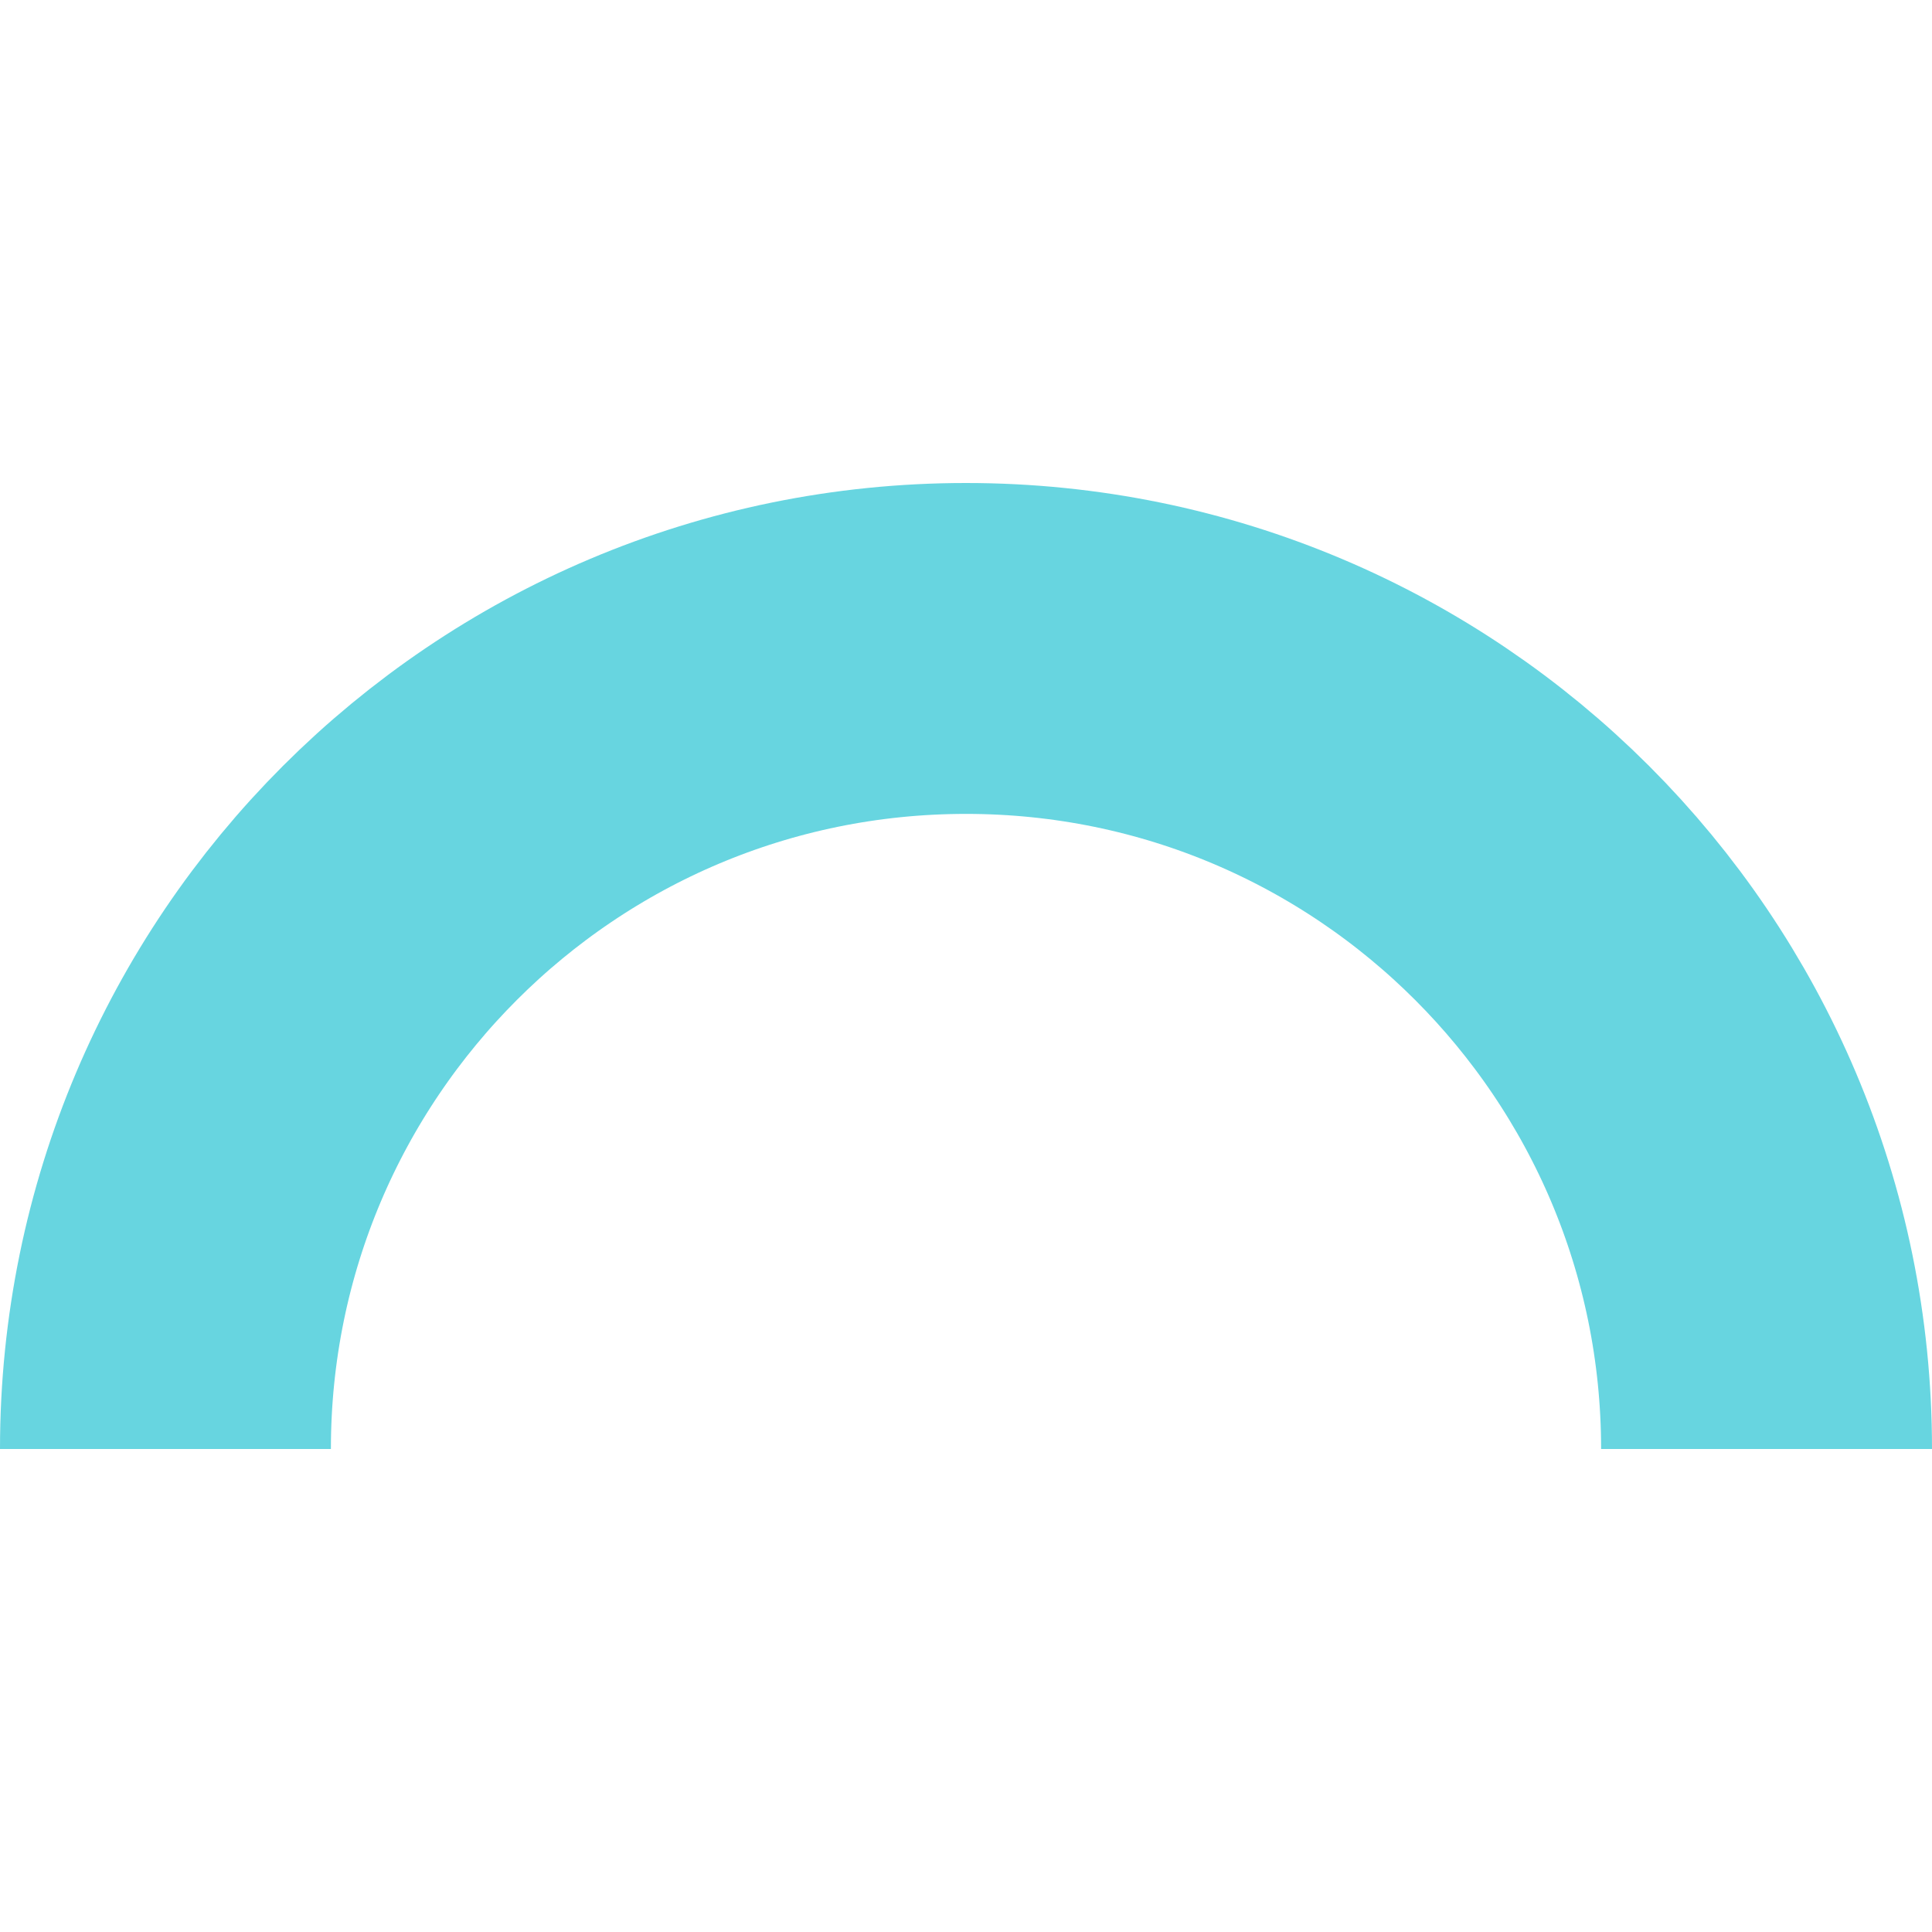
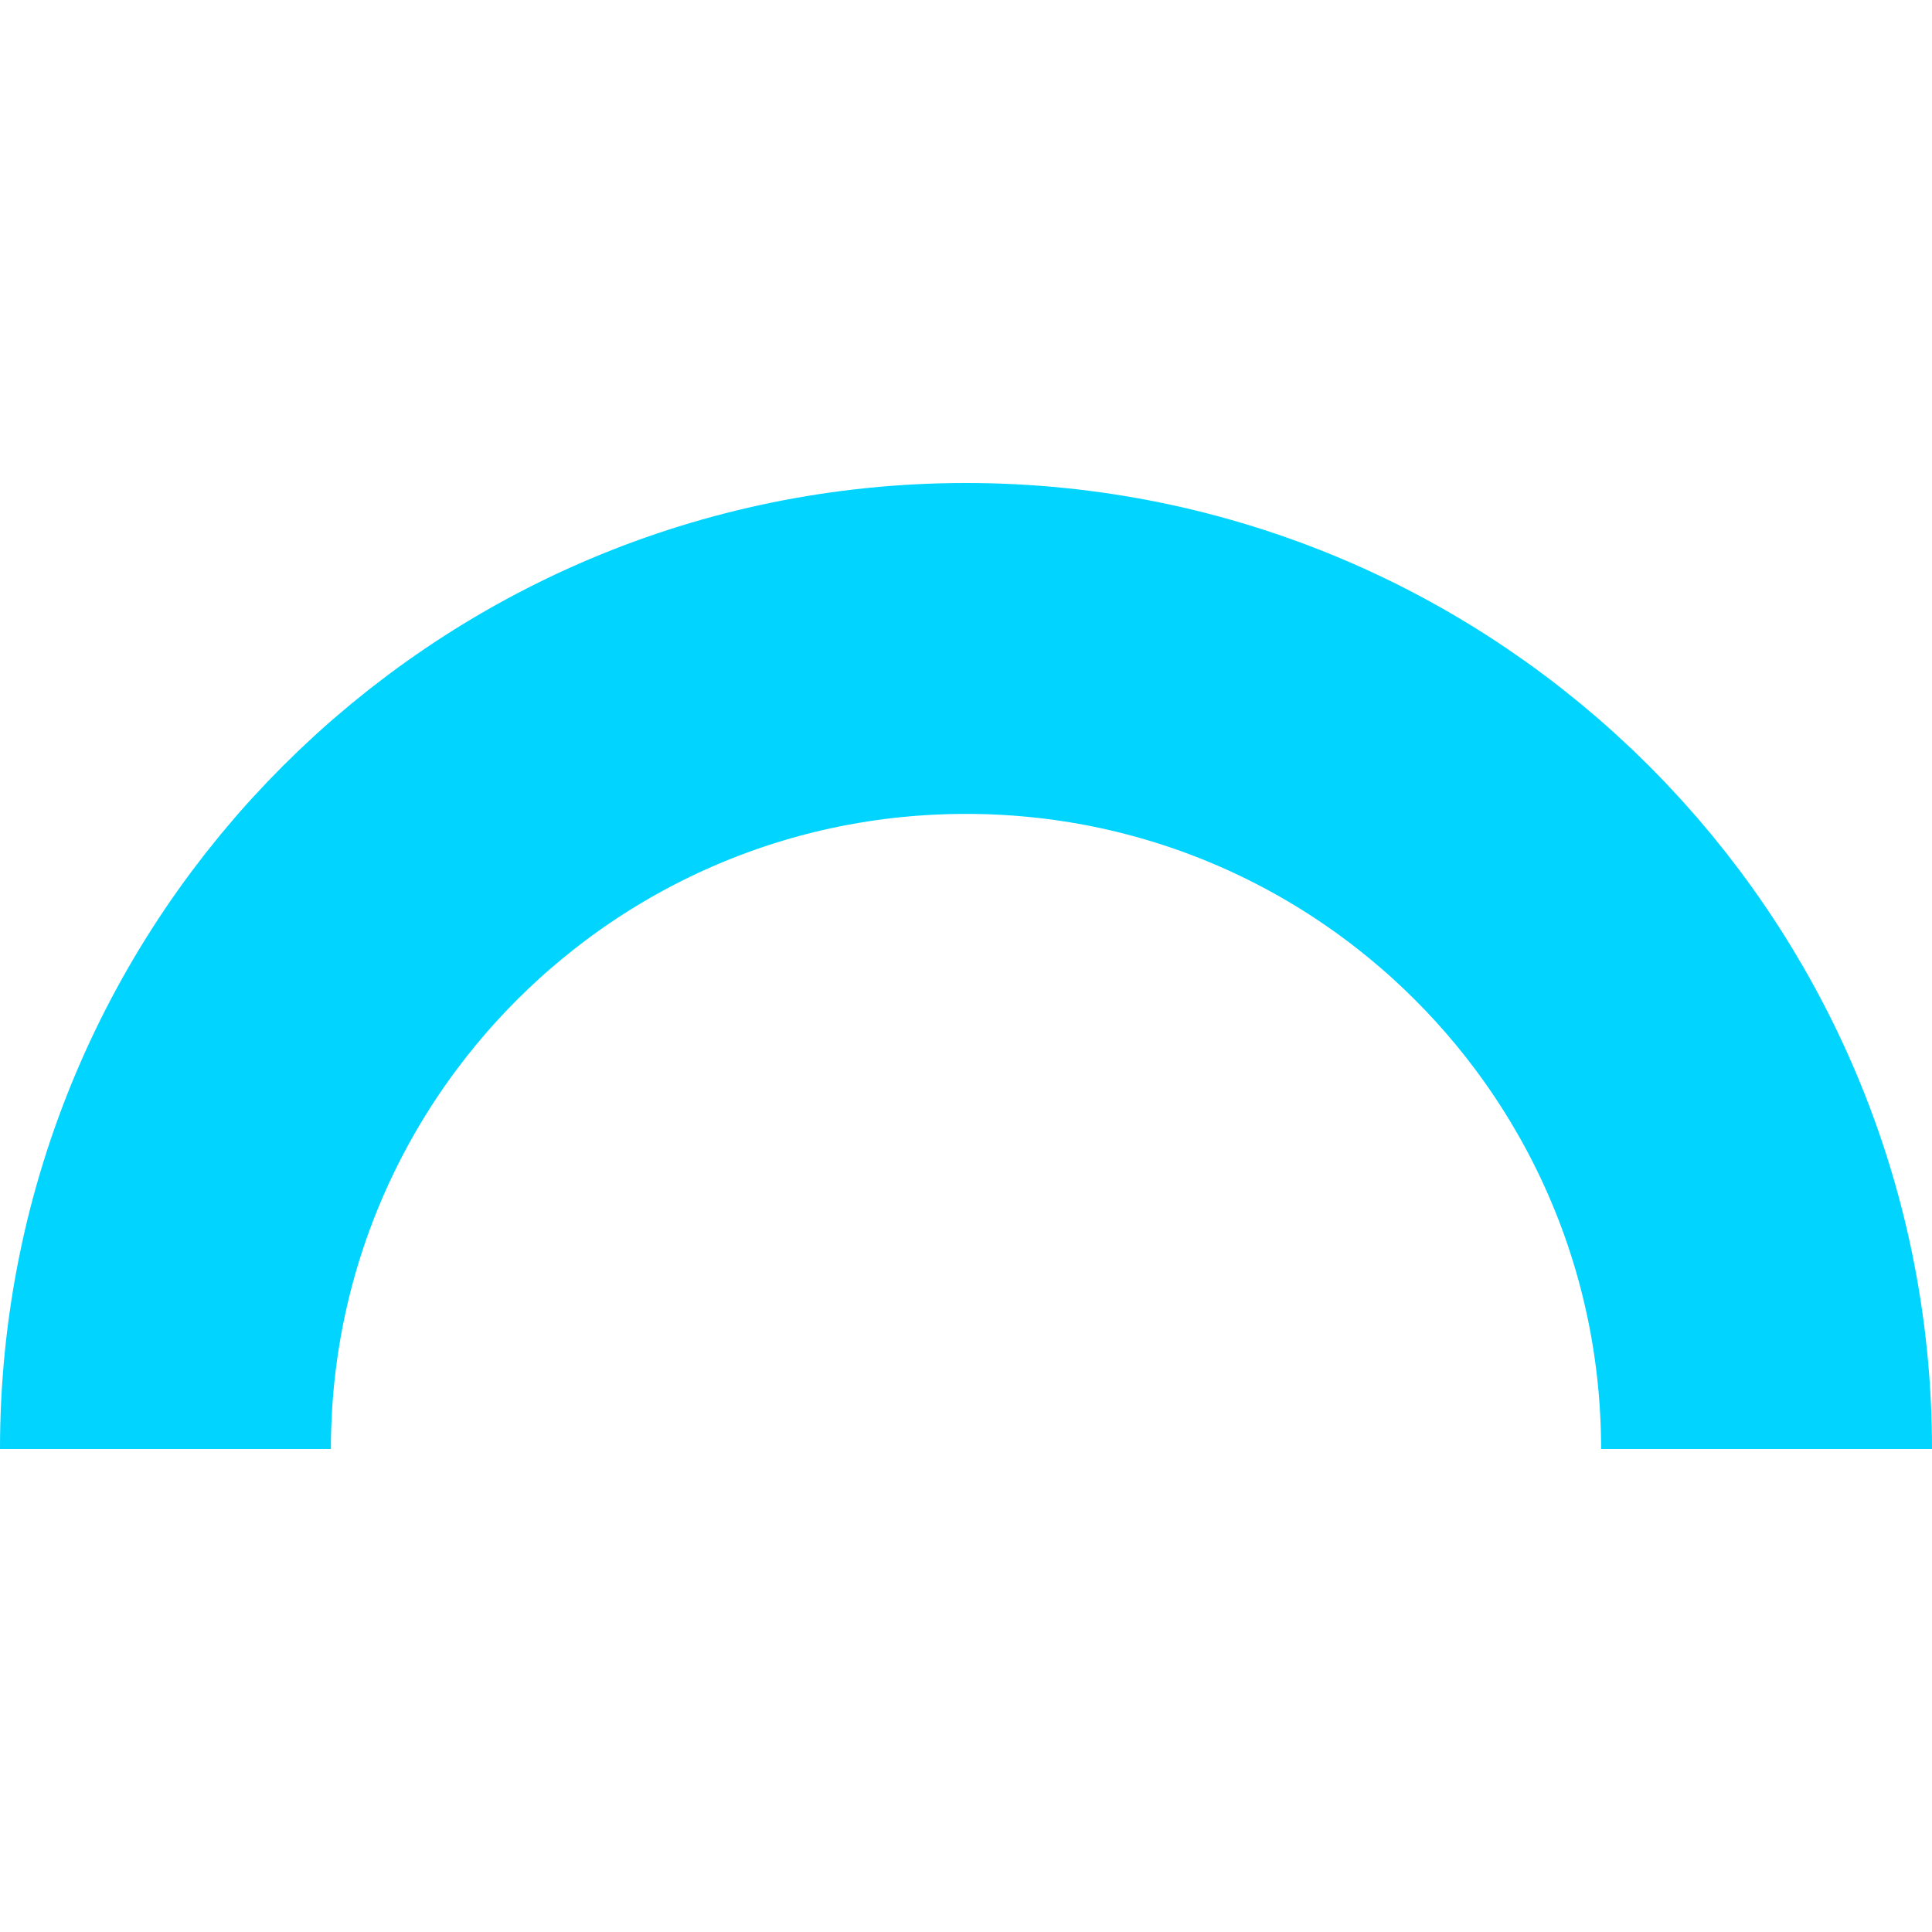
<svg xmlns="http://www.w3.org/2000/svg" width="30" height="30" viewBox="0 0 362 181" fill="none">
-   <path d="M331 181C331 98.157 263.843 31 181 31C98.157 31 31 98.157 31 181" stroke="#67D5E0" stroke-width="62" />
+   <path d="M331 181C331 98.157 263.843 31 181 31C98.157 31 31 98.157 31 181" stroke="#00d4ff" stroke-width="62" />
</svg>
